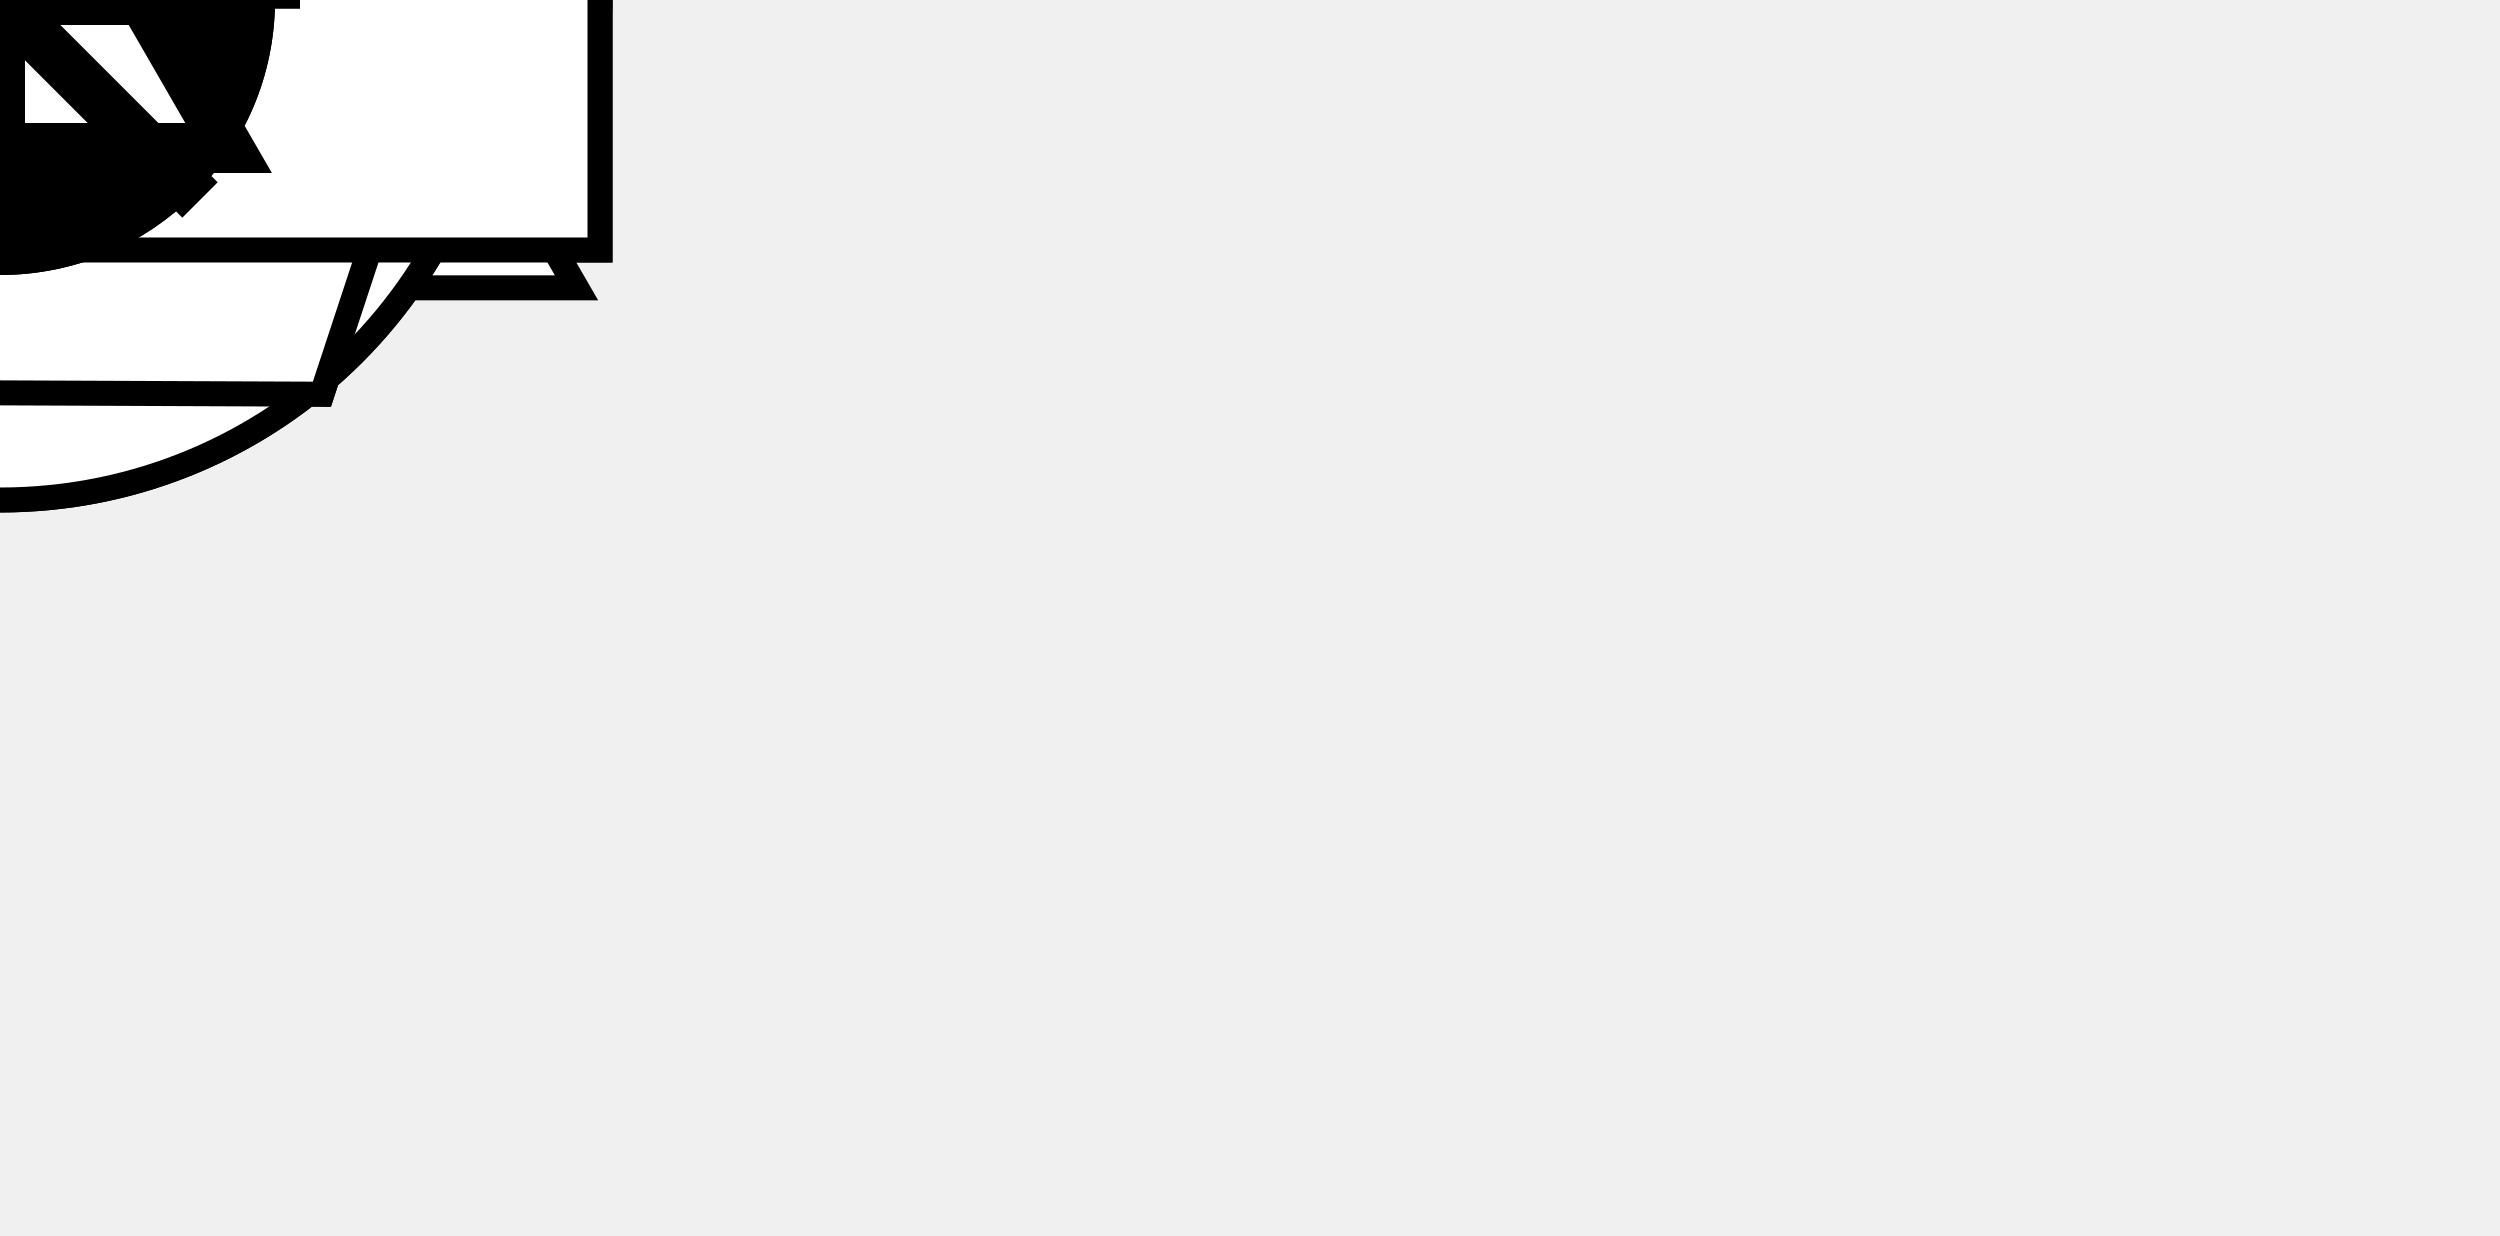
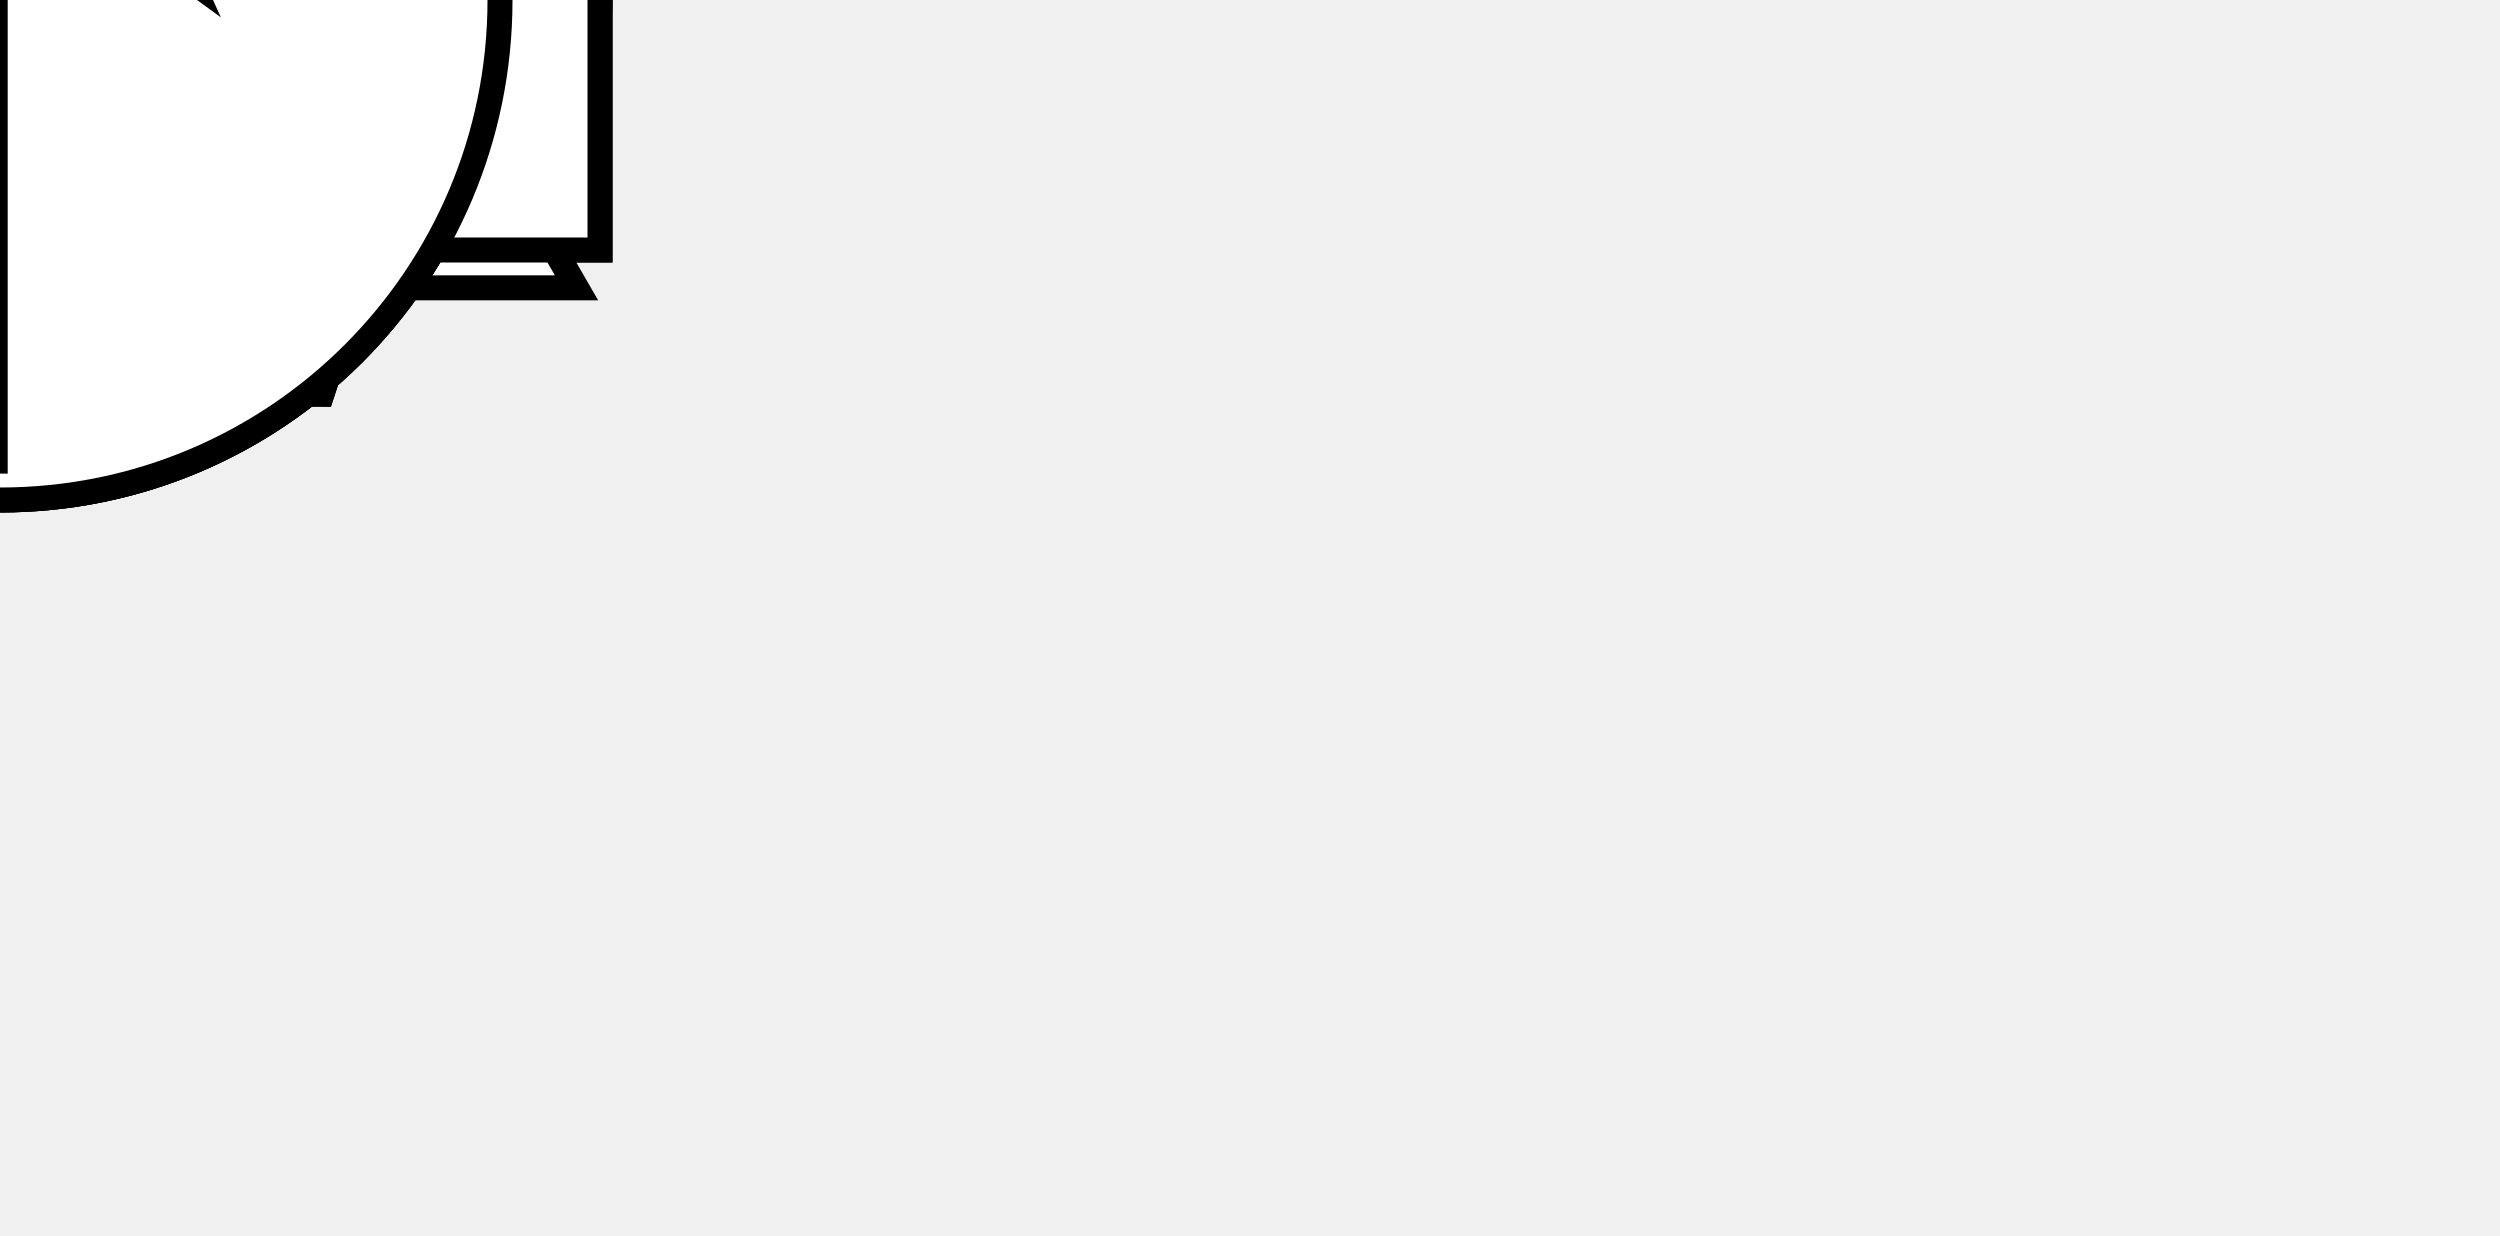
<svg xmlns="http://www.w3.org/2000/svg" baseProfile="full" version="1.1">
  <g id="rectangle-tag">
    <rect x="-6" y="-2.5" width="12" height="5" fill="white" stroke="black" style="stroke-width: 0.25;" />
  </g>
  <g id="triangle-tag">
    <path style="fill: white; stroke: black; stroke-width: 0.25;" d="M 3.1409425e-7,-7.107 5.765,2.878 l -11.53,-6e-7 z" />
  </g>
  <g id="hexagon-tag">
    <path style="fill: white; stroke: black; stroke-width: 0.25;" d="m 0.016,-6.058 5.234,3.837 -2.031,6.163 c 0,0 -6.489,-0.027 -6.489,-0.027 l -1.979,-6.18 5.266,-3.792" />
  </g>
  <g id="capsule-tag">
    <rect x="-6" y="-2.5" width="12" height="5" rx="2.5" ry="2.5" fill="white" stroke="black" style="stroke-width: 0.25;" />
  </g>
  <g id="circle-tag">
    <circle r="5" fill="white" stroke="black" style="stroke-width: 0.25;" />
  </g>
  <g id="door-tag">
    <circle r="5" fill="white" stroke="black" style="stroke-width: 0.25;" />
    <text y="-1.75" class="regular" text-anchor="middle" dominant-baseline="middle" data-type="text-template" />
    <line x1="-5" x2="5" style="stroke: black; stroke-width: 0.25;" />
    <text y="2.5" class="regular" text-anchor="middle" dominant-baseline="middle" data-type="text-template" />
  </g>
  <g id="window-tag">
    <path style="fill: white; stroke: black; stroke-width: 0.25;" d="m 0.016,-6.058 5.234,3.837 -2.031,6.163 c 0,0 -6.489,-0.027 -6.489,-0.027 l -1.979,-6.18 5.266,-3.792" />
  </g>
  <g id="space-tag">
    <text y="-5" class="large" text-anchor="middle" dominant-baseline="middle" data-type="text-template" />
    <rect x="-6" y="-2.5" width="12" height="5" fill="white" stroke="black" style="stroke-width: 0.25;" />
    <text class="regular" text-anchor="middle" dominant-baseline="middle" data-type="text-template" />
    <text y="5" class="regular" text-anchor="middle" dominant-baseline="middle" data-type="text-template" />
  </g>
  <g id="elevation-arrow">
    <path style="fill: black; " d="M 12.5,0 8.25,-4 5,0 12.5,0" />
  </g>
  <g id="elevation-tag">
    <line x1="0" y1="-0.08" x2="-12.5" y2="-0.08" style="stroke: black; stroke-width: 0.175;" />
  </g>
  <g id="section-arrow">
    <path style="fill: white; stroke: black; stroke-width: 0.175; " d="M 0,0 0,-3 -1.25,-3 0,-4.25 1.25,-3 0,-3" />
  </g>
  <g id="section-tag">
    <line x1="0" y1="0" x2="3" y2="0" style="stroke: black; stroke-width: 0.175;" />
  </g>
  <g id="dot">
    <circle r="1" fill="black" stroke="black" style="stroke-width: 0.25;" />
  </g>
  <g id="setout-tag">
    <circle fill="white" stroke="black" r="2.5" style="stroke-width: 0.5" />
    <path d="M 0 0 L -2.5 0 A 2.5 2.5 0 0 1 0 -2.5 Z" fill="black" />
    <path d="M 0 0 L 2.5 0 A 2.5 2.5 0 0 1 0 2.5 Z" fill="black" />
    <text x="3" y="-8" class="regular" text-anchor="start" dominant-baseline="auto" data-type="text-template" />
    <text x="3" y="-4" class="regular" text-anchor="start" dominant-baseline="auto" data-type="text-template" />
  </g>
  <g id="setout-point">
    <circle fill="white" stroke="black" r="2.5" style="stroke-width: 0.5" />
    <path d="M 0 0 L -2.5 0 A 2.5 2.5 0 0 1 0 -2.5 Z" fill="black" />
    <path d="M 0 0 L 2.5 0 A 2.5 2.5 0 0 1 0 2.5 Z" fill="black" />
  </g>
  <g id="control-point">
    <path style="fill: white; stroke: black; stroke-width: 0.5;" d="M 2.286,1.48 H -1.0000316e-7 -2.286 L -1.143,-0.5 -1.0000316e-7,-2.48 1.143,-0.5 Z" />
    <circle r="0.5" fill="black" stroke="black" style="stroke-width: 0.25;" />
  </g>
  <g id="traverse-point">
    <path style="fill: white; stroke: black; stroke-width: 0.5;" d="M -2,-2 2,2 M -2,2 2,-2" />
  </g>
  <g id="spot-elevation">
    <path style="fill: white; stroke: black; stroke-width: 0.5;" d="M 0,-2 0,2 M -2,0 2,0" />
  </g>
+   <g id="north-arrow">
+     <circle fill="white" stroke="black" style="stroke-width: 0.25;" r="5" />
+     <path stroke="black" style="stroke-width: 0.25;" fill="black" d="M -0.048,-4.068 V 4.736" />
+     <path fill="black" d="M -0.035,-4.775 -2.354,0.195 -0.039,-1.465 2.209,0.174 Z" />
+   </g>
</svg>
